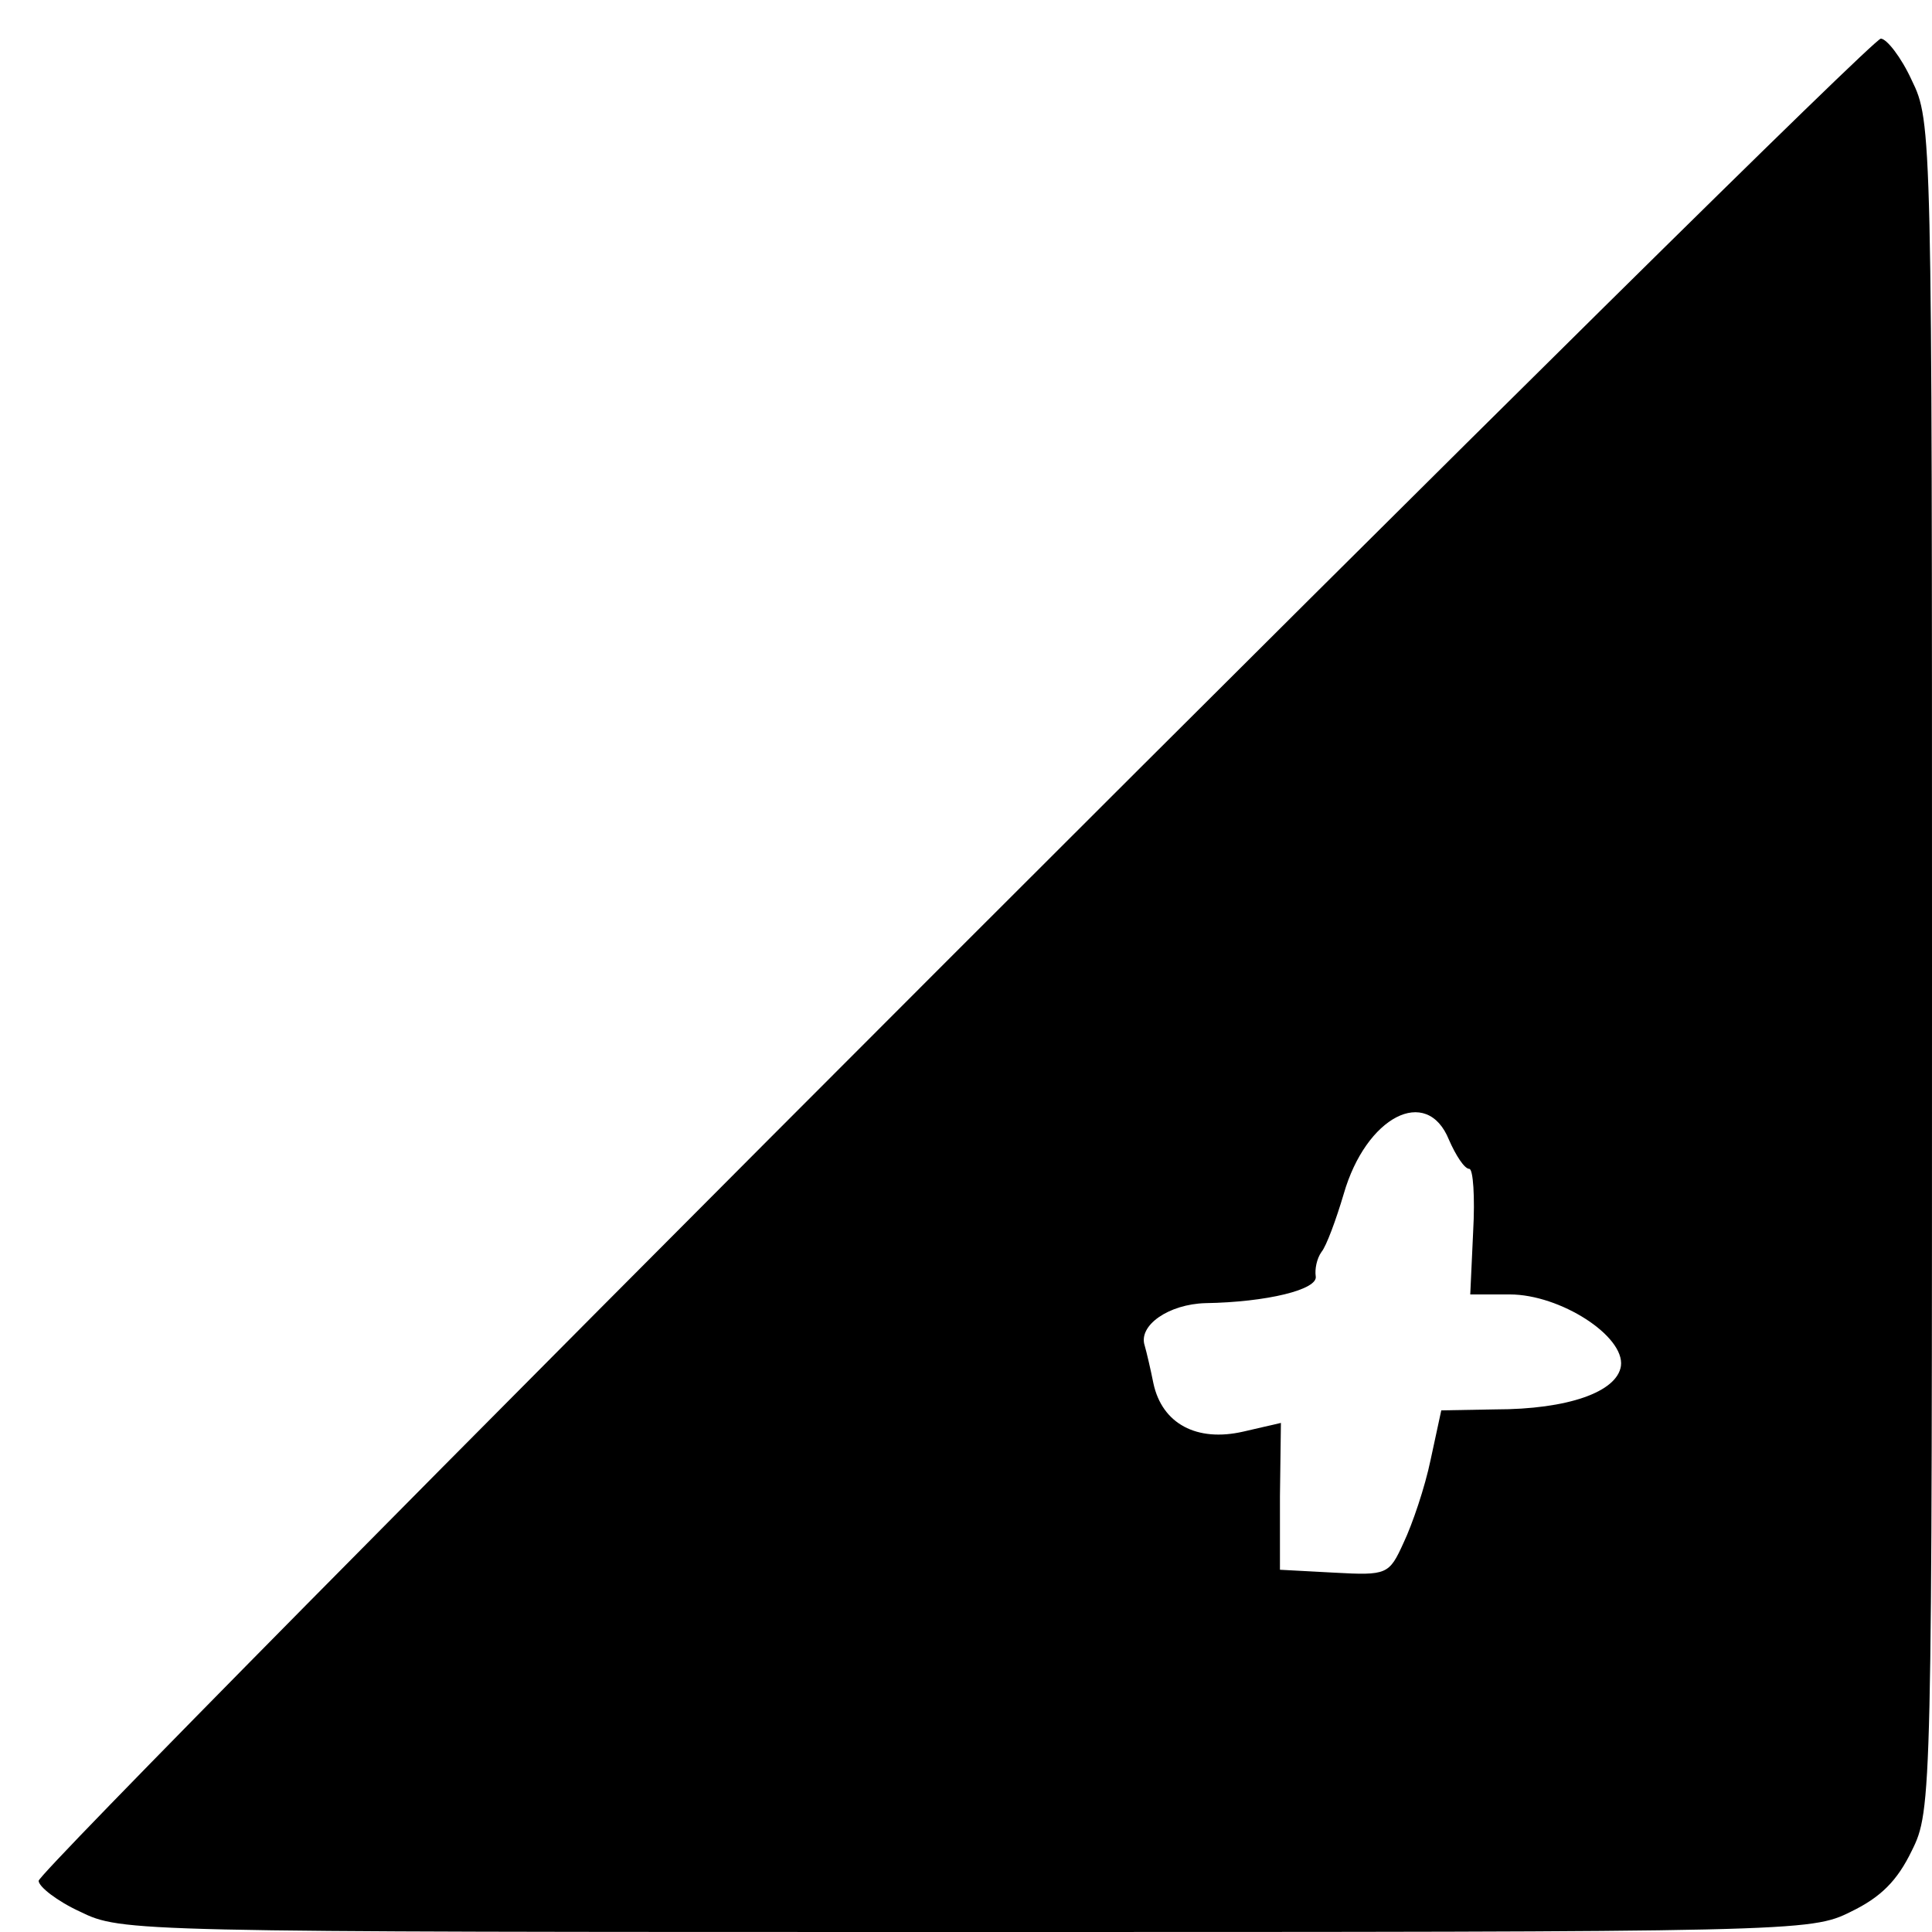
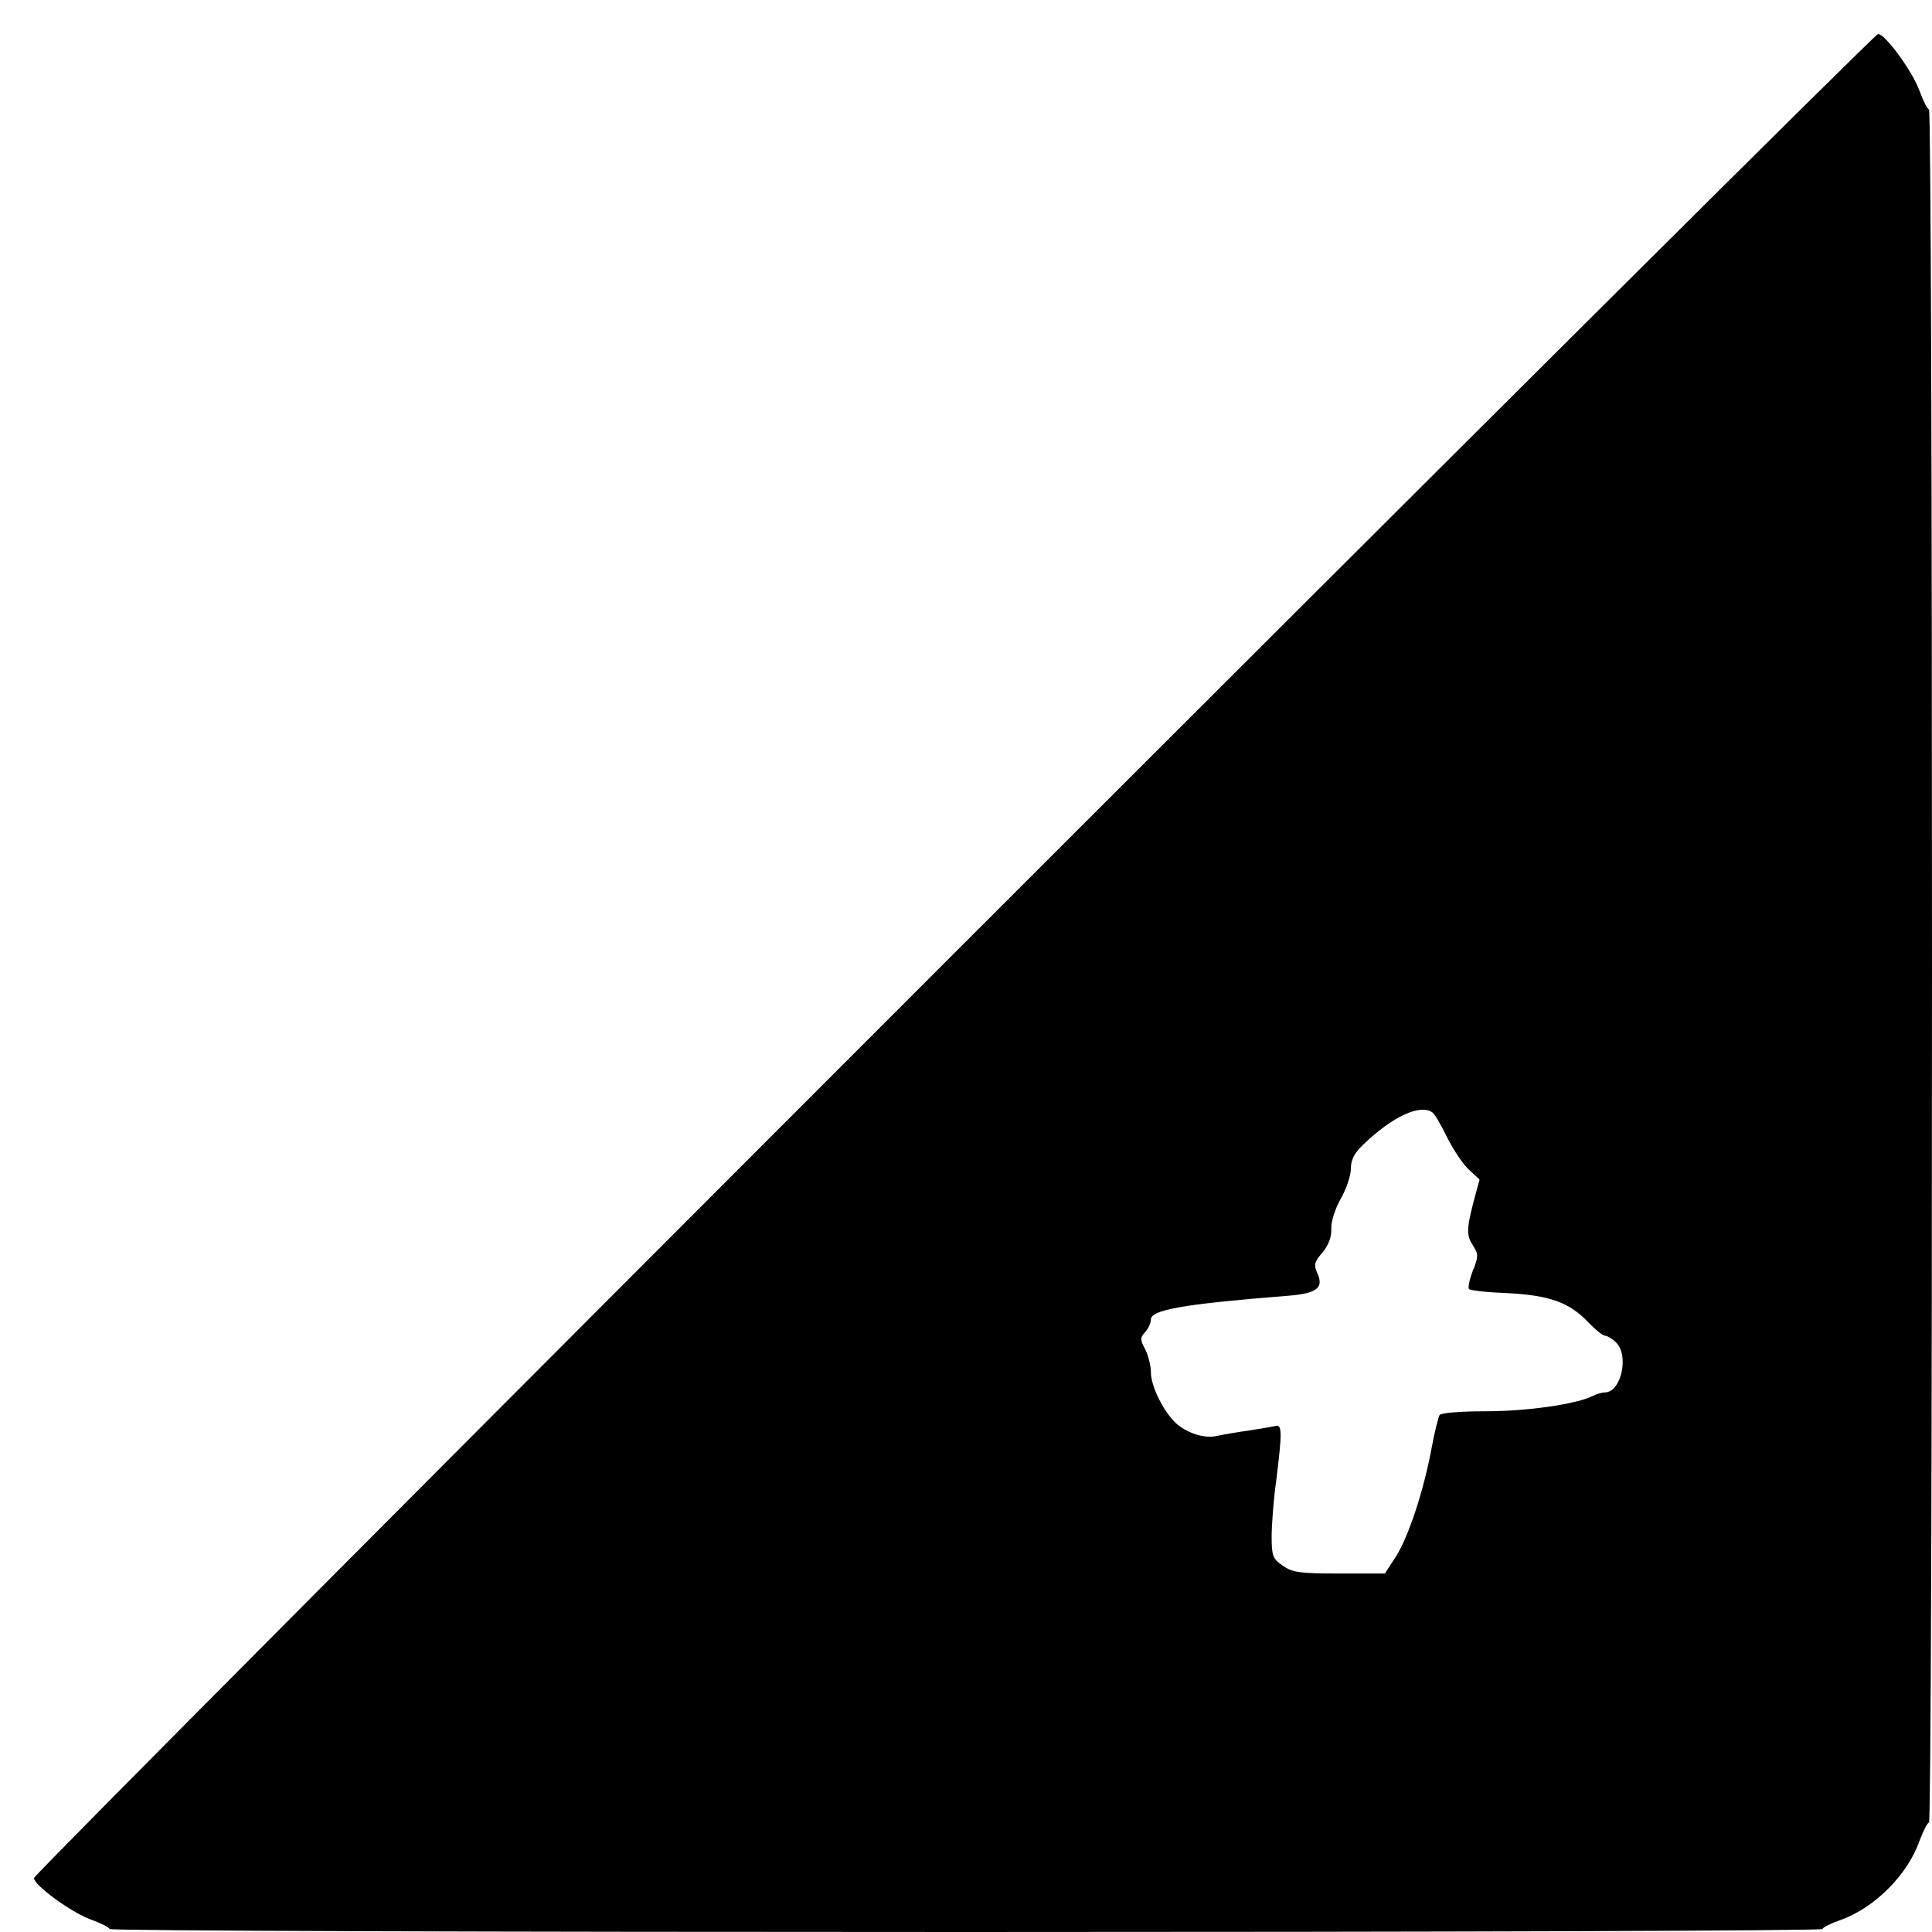
- <svg xmlns="http://www.w3.org/2000/svg" version="1" width="266.667" height="266.667" viewBox="0 0 200 200">
-   <path d="M98.7 98.8C46.6 150.9 4 194 4 194.7c0 .6 1.9 2.1 4.3 3.2 4.3 2.1 5.1 2.1 91.7 2.1 86.2 0 87.4 0 91.6-2.1 3.1-1.5 4.8-3.2 6.3-6.3 2.1-4.2 2.1-5.4 2.1-91.6 0-86.6 0-87.4-2.1-91.7-1.1-2.4-2.6-4.3-3.2-4.3-.7 0-43.8 42.6-96 94.8zM150 118c.7 1.6 1.6 3 2.1 3 .4 0 .6 2.9.4 6.5l-.3 6.5h4.1c5.2 0 11.9 4.3 11.5 7.4-.4 2.7-5.5 4.5-13 4.5l-5.6.1-1.1 5.1c-.6 2.9-1.9 6.7-2.8 8.6-1.5 3.3-1.7 3.4-7.2 3.1l-5.6-.3v-7.6l.1-7.6-3.9.9c-4.8 1.1-8.4-.8-9.3-5-.3-1.5-.7-3.2-.9-3.9-.7-2.1 2.5-4.3 6.3-4.4 6.3-.1 11.7-1.4 11.4-2.8-.1-.7.1-1.8.6-2.5.5-.6 1.5-3.3 2.3-6 2.3-8 8.6-11.3 10.9-5.6z" />
+ <svg xmlns="http://www.w3.org/2000/svg" version="1" width="682.667" height="682.667" viewBox="0 0 512 512">
+   <path d="M252.7 252.8C118.7 386.8 9 497 9 497.7c0 1.9 10 9.2 15.1 11 2.7 1 4.9 2.1 4.9 2.5 0 .5 102.1.8 227 .8s227-.3 227-.8c0-.4 2.2-1.5 4.8-2.4 9-3.2 17.8-12 20.9-21 1-2.6 2.1-4.8 2.5-4.8.5 0 .8-102.1.8-227s-.3-227-.8-227c-.4 0-1.5-2.2-2.5-4.9-1.8-5.1-9.1-15.1-11-15.1-.7 0-110.9 109.7-245 243.8zm126.9 42c.6.4 2.3 3.3 3.9 6.6 1.6 3.2 4.1 7 5.7 8.5l2.9 2.7-1.6 5.9c-1.9 7.4-1.9 9 0 11.8 1.3 2.1 1.3 2.8-.2 6.5-.9 2.3-1.3 4.5-1 4.8.3.4 5 .9 10.3 1.1 11.1.6 16.2 2.4 21.3 7.7 1.9 2 3.9 3.6 4.5 3.6.5 0 1.8.7 2.8 1.7 3.6 3.3 1.5 13.3-2.9 13.3-.7 0-2.1.4-3.1.9-4.3 2.2-17.4 4.1-28.4 4.1-6.5 0-11.9.4-12.3 1-.3.5-1.3 4.4-2.1 8.7-2.1 11.4-6.1 23.4-9.4 28.7l-3 4.6h-12.1c-10.6 0-12.4-.3-15-2.1-2.6-1.8-2.9-2.6-2.9-7.7 0-3.1.5-9.8 1.2-14.7 1.6-13 1.6-15.1-.2-14.6-.8.2-4 .7-7 1.2-3 .4-7 1.1-8.8 1.5-3.5.7-8.7-1.2-11.4-4.3-3.1-3.4-5.8-9.4-5.8-12.6 0-1.8-.7-4.5-1.5-6.1-1.4-2.6-1.4-3.1 0-4.6.8-.9 1.5-2.4 1.5-3.3 0-2.6 8.6-4.1 36.2-6.3 7.8-.6 9.7-2.1 7.9-6-1-2.2-.8-3 1.4-5.5 1.6-2 2.4-4.1 2.3-6.2-.1-1.9 1-5.3 2.5-8 1.5-2.6 2.7-6.2 2.7-8 0-2.4.9-4.1 3.3-6.4 7.7-7.4 15-10.8 18.3-8.5z" />
</svg>
